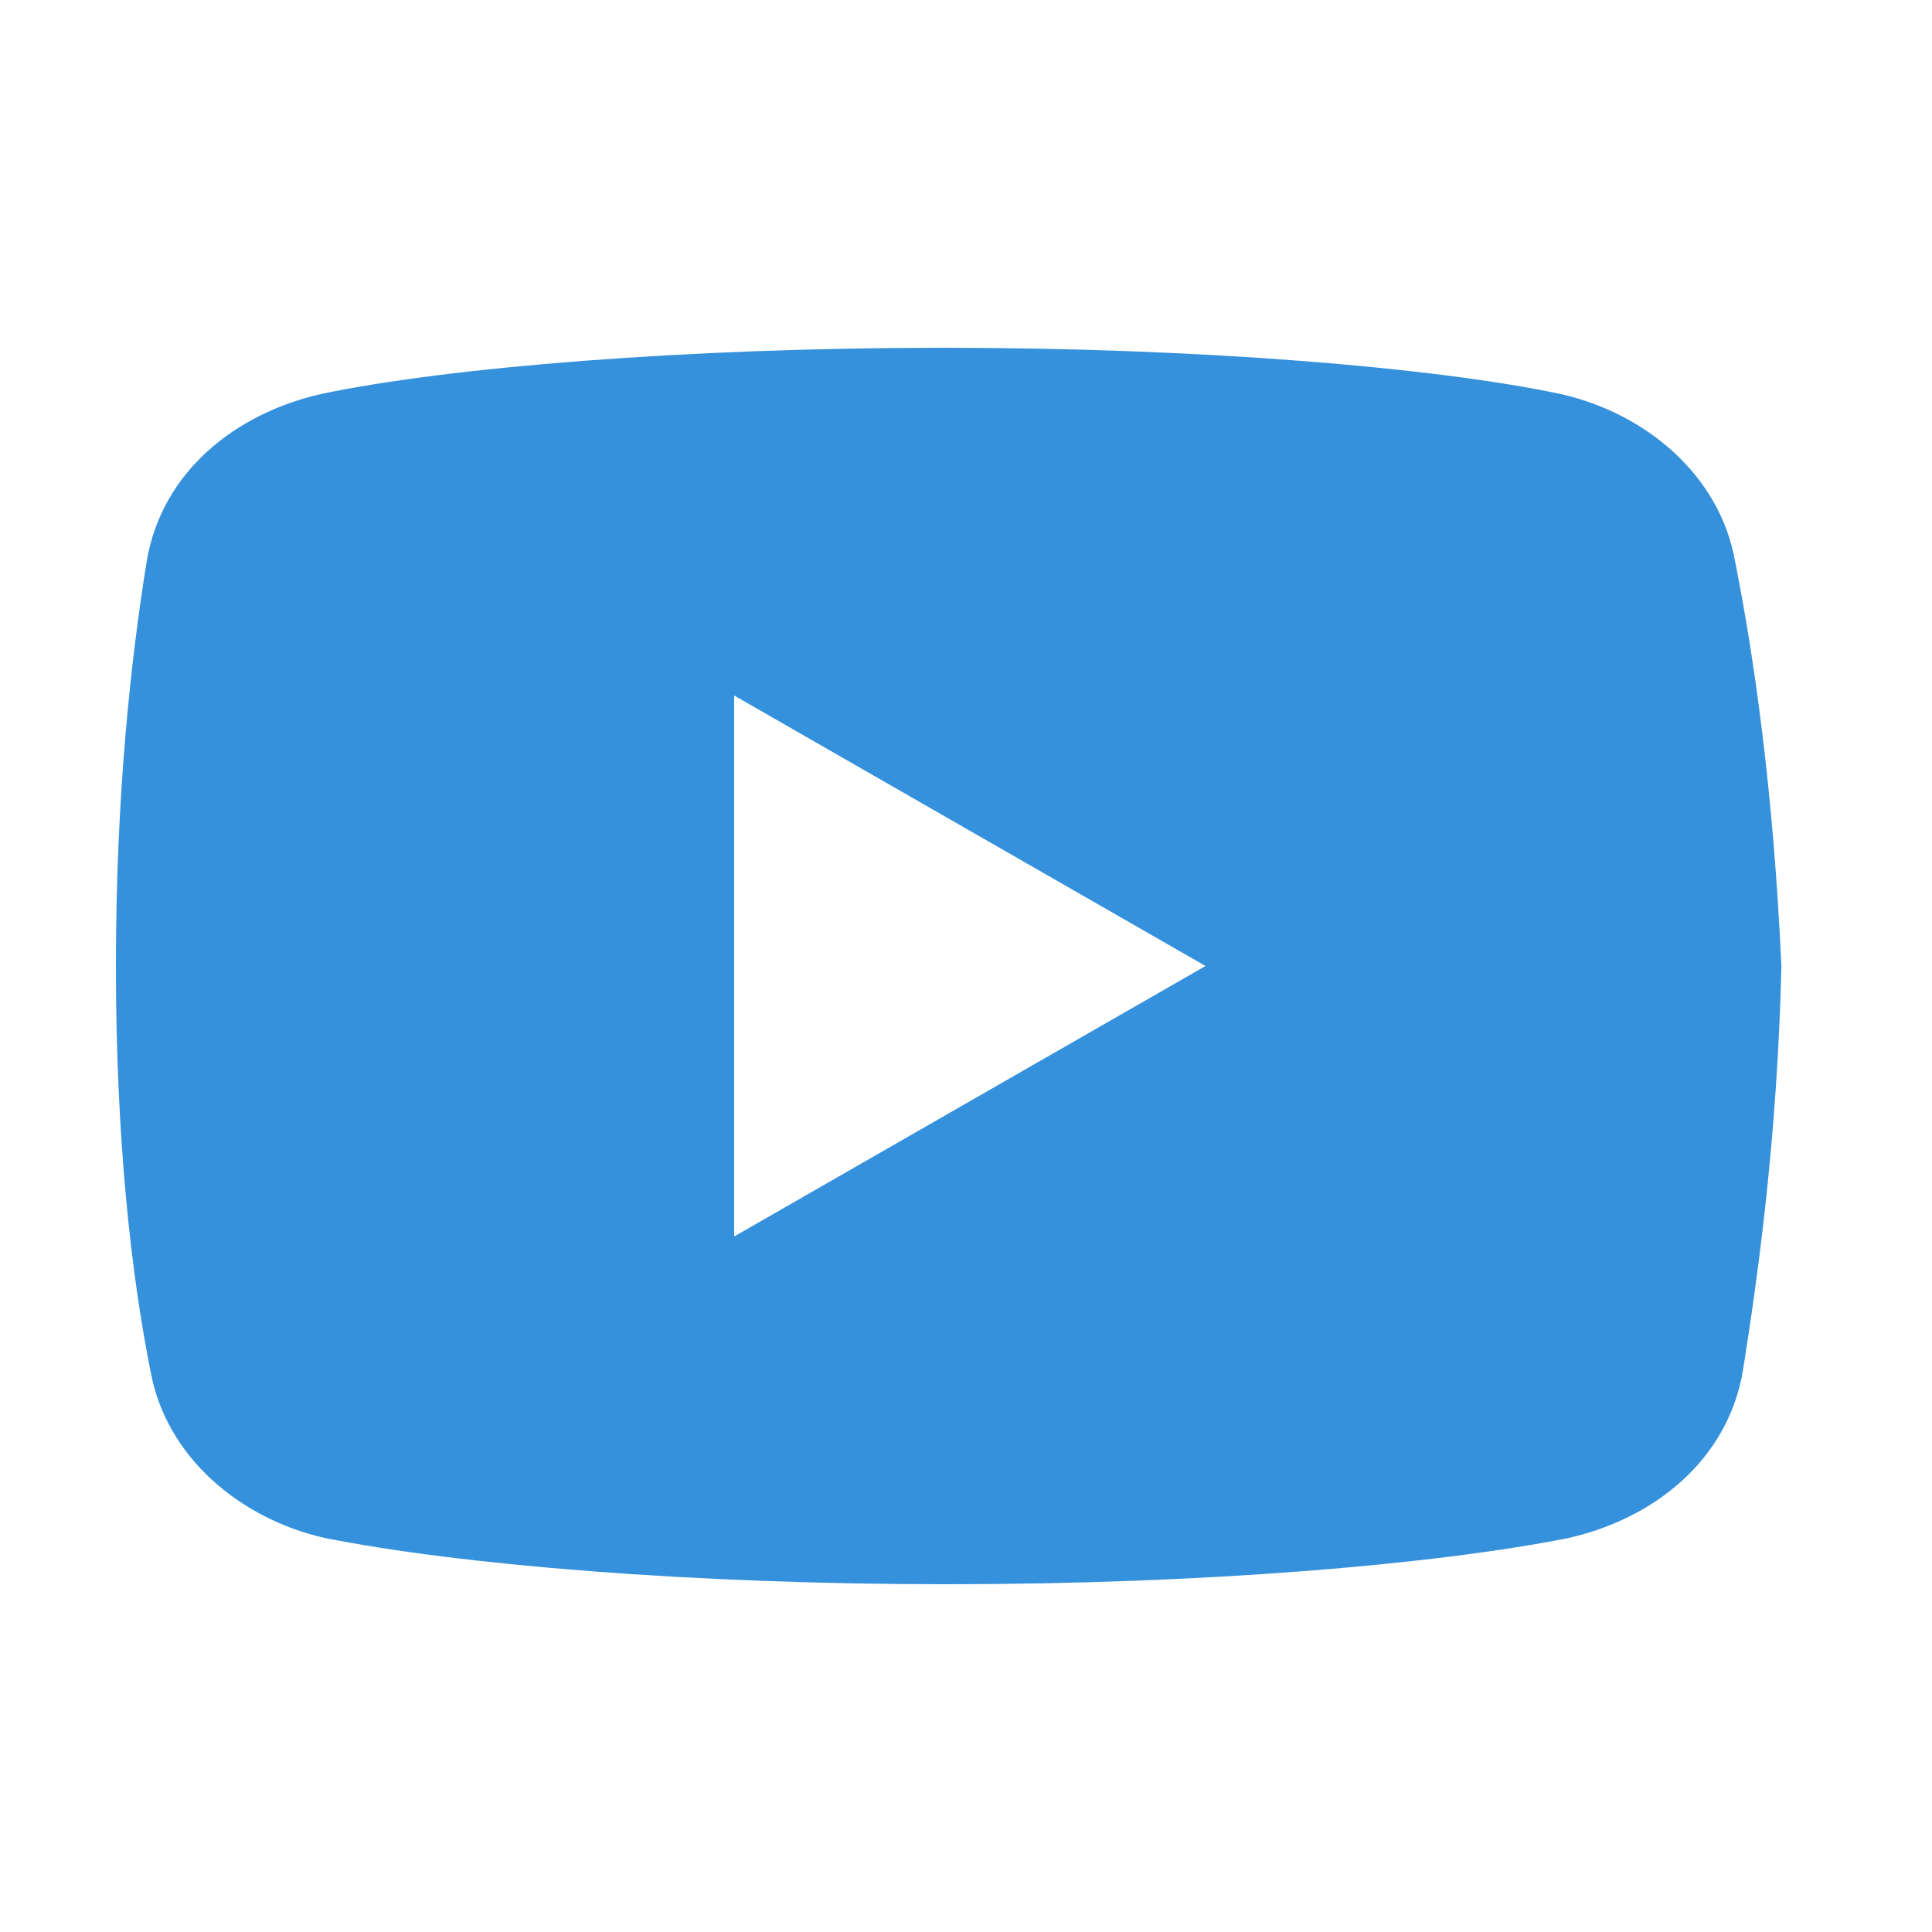
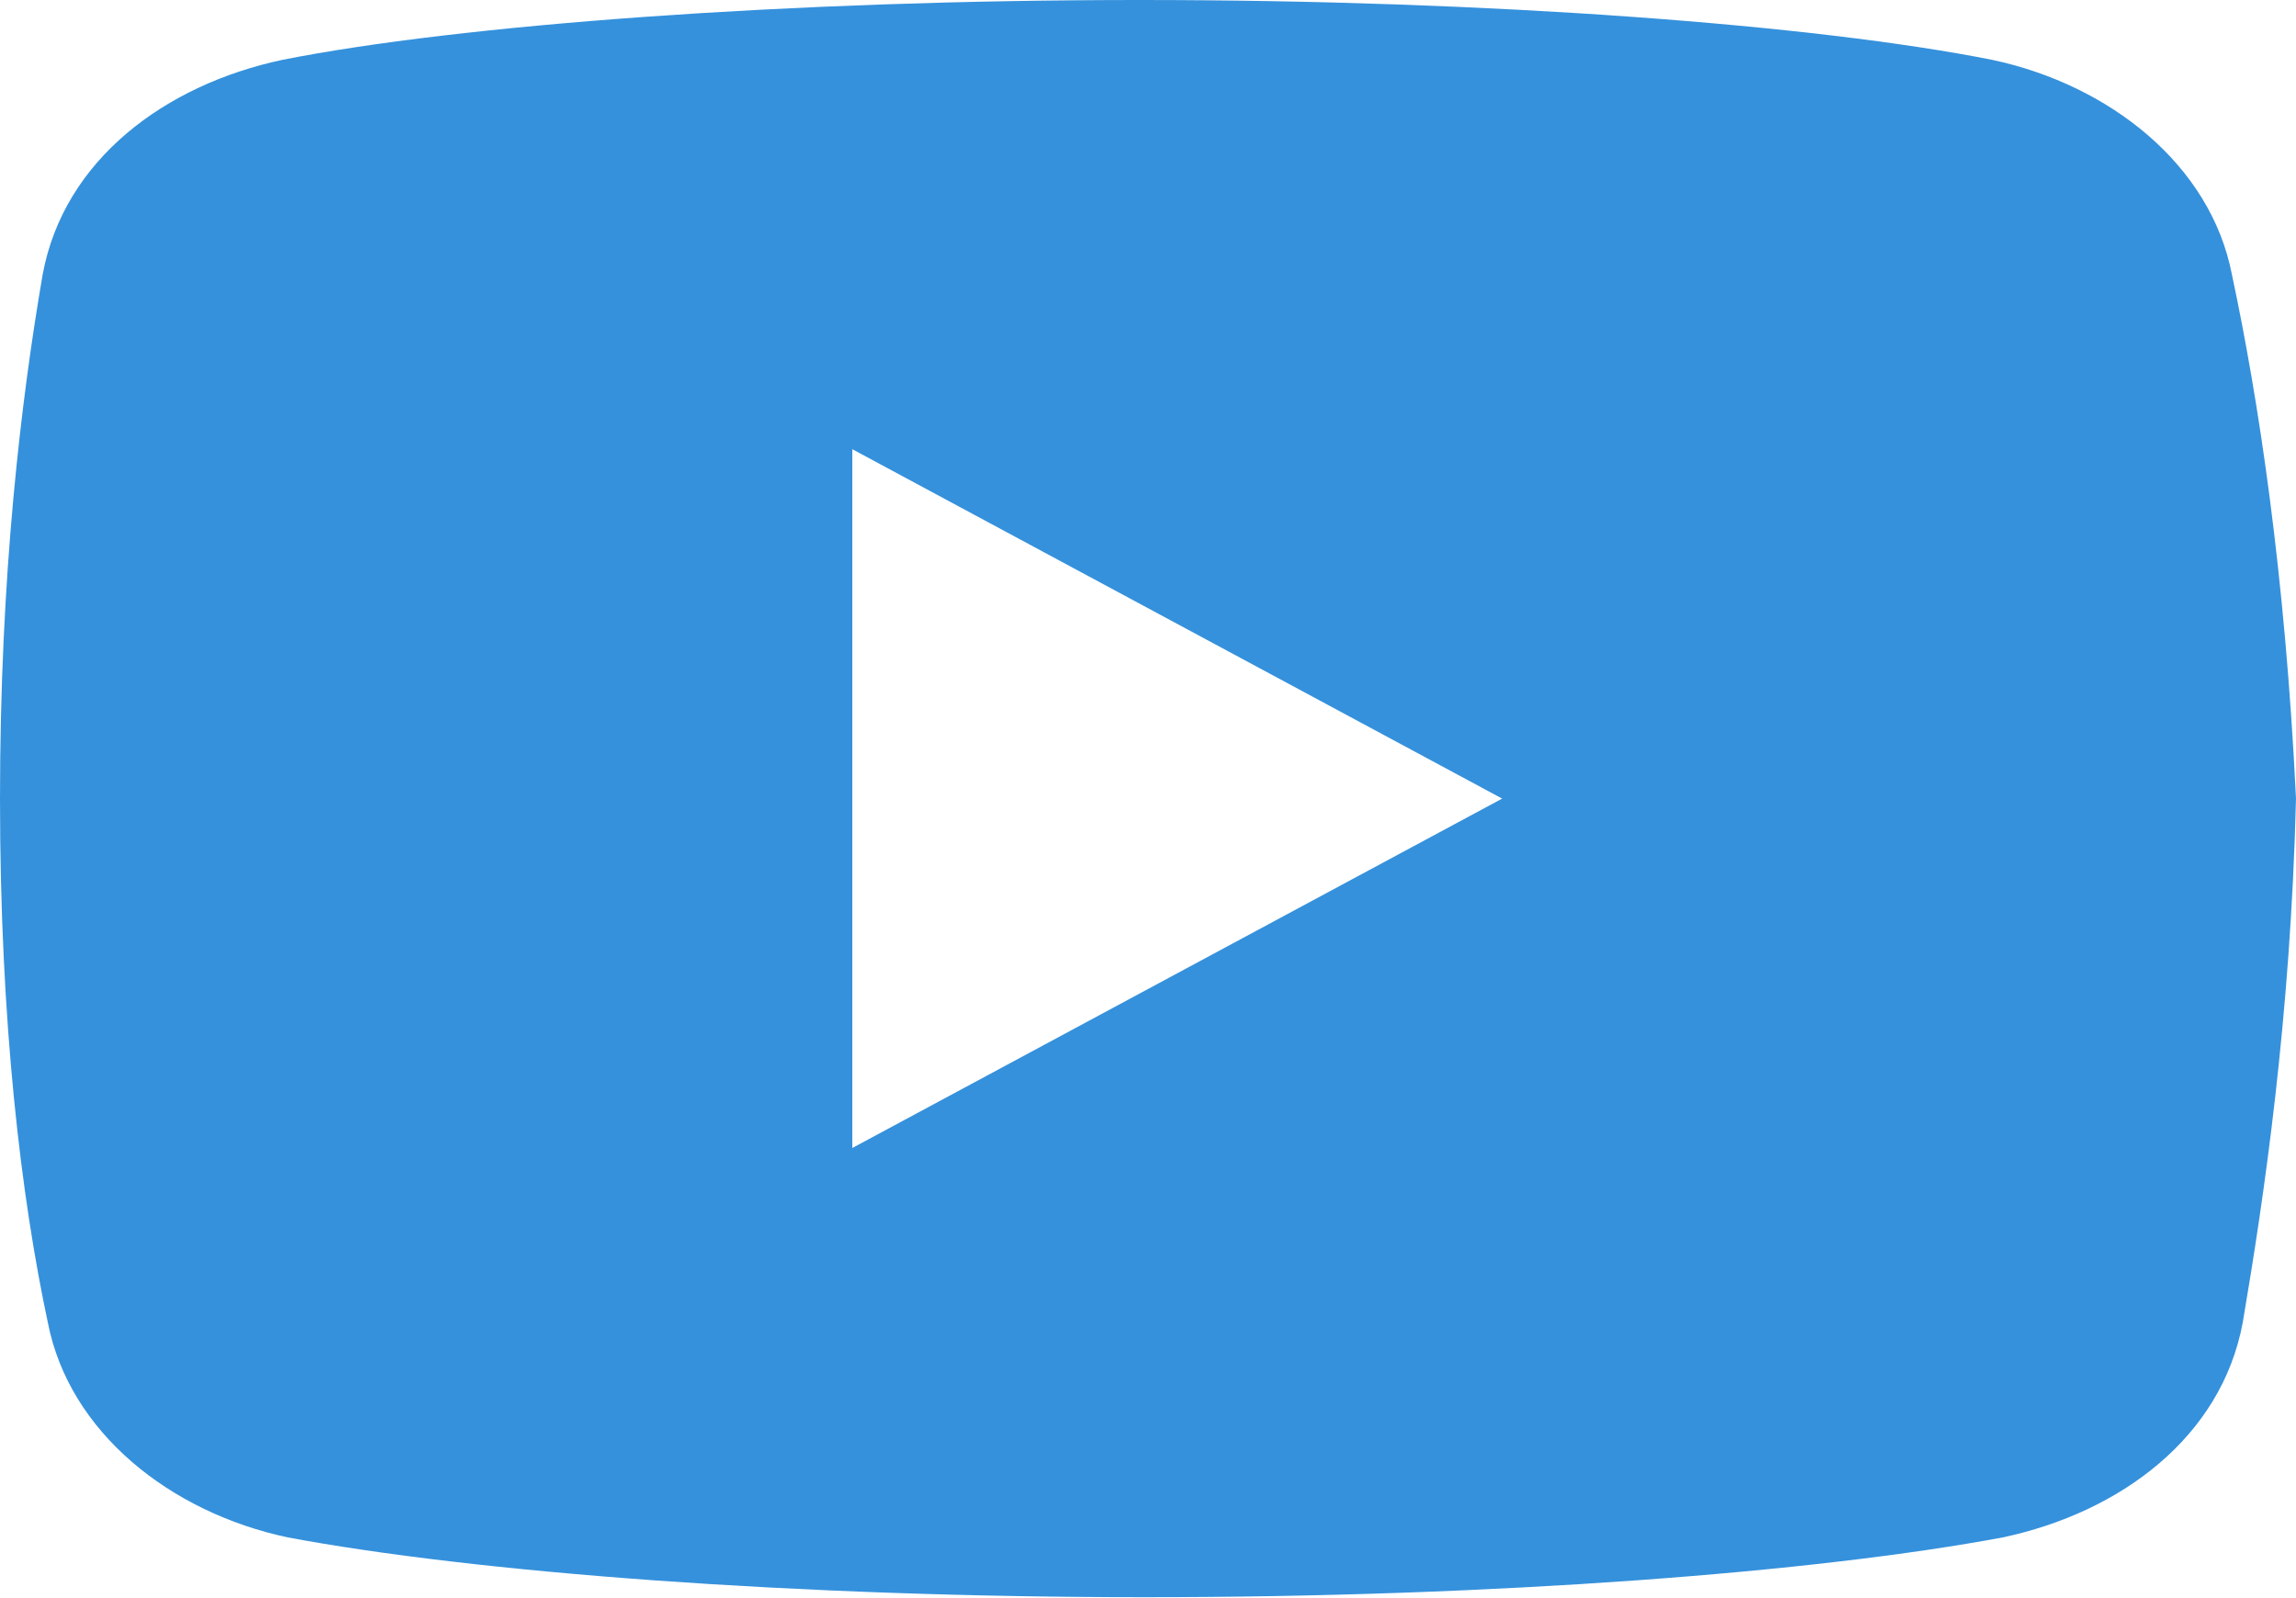
- <svg xmlns="http://www.w3.org/2000/svg" width="50" height="50" viewBox="0 0 50 50" fill="none">
-   <path d="M44.898 14.5C44.5 12.301 42.602 10.699 40.398 10.199C37.102 9.5 31 9 24.398 9C17.801 9 11.602 9.5 8.301 10.199C6.102 10.699 4.199 12.199 3.801 14.5C3.398 17 3 20.5 3 25C3 29.5 3.398 33 3.898 35.5C4.301 37.699 6.199 39.301 8.398 39.801C11.898 40.5 17.898 41 24.5 41C31.102 41 37.102 40.5 40.602 39.801C42.801 39.301 44.699 37.801 45.102 35.5C45.5 33 46 29.398 46.102 25C45.898 20.5 45.398 17 44.898 14.5ZM19 32V18L31.199 25L19 32Z" fill="#3591DC" />
+ <svg xmlns="http://www.w3.org/2000/svg" width="92" height="64" viewBox="0 0 92 64" fill="none">
+   <path d="M89.432 11C88.582 6.602 84.529 3.398 79.827 2.398C72.79 1 59.766 0 45.675 0C31.592 0 18.36 1 11.315 2.398C6.62 3.398 2.56 6.398 1.709 11C0.85 16 0 23 0 32C0 41 0.85 48 1.918 53C2.777 57.398 6.829 60.602 11.523 61.602C18.994 63 31.801 64 45.892 64C59.983 64 72.79 63 80.26 61.602C84.954 60.602 89.007 57.602 89.865 53C90.716 48 91.783 40.797 92 32C91.566 23 90.499 16 89.432 11ZM34.152 46V18L60.191 32L34.152 46Z" fill="#3591DC" />
</svg>
